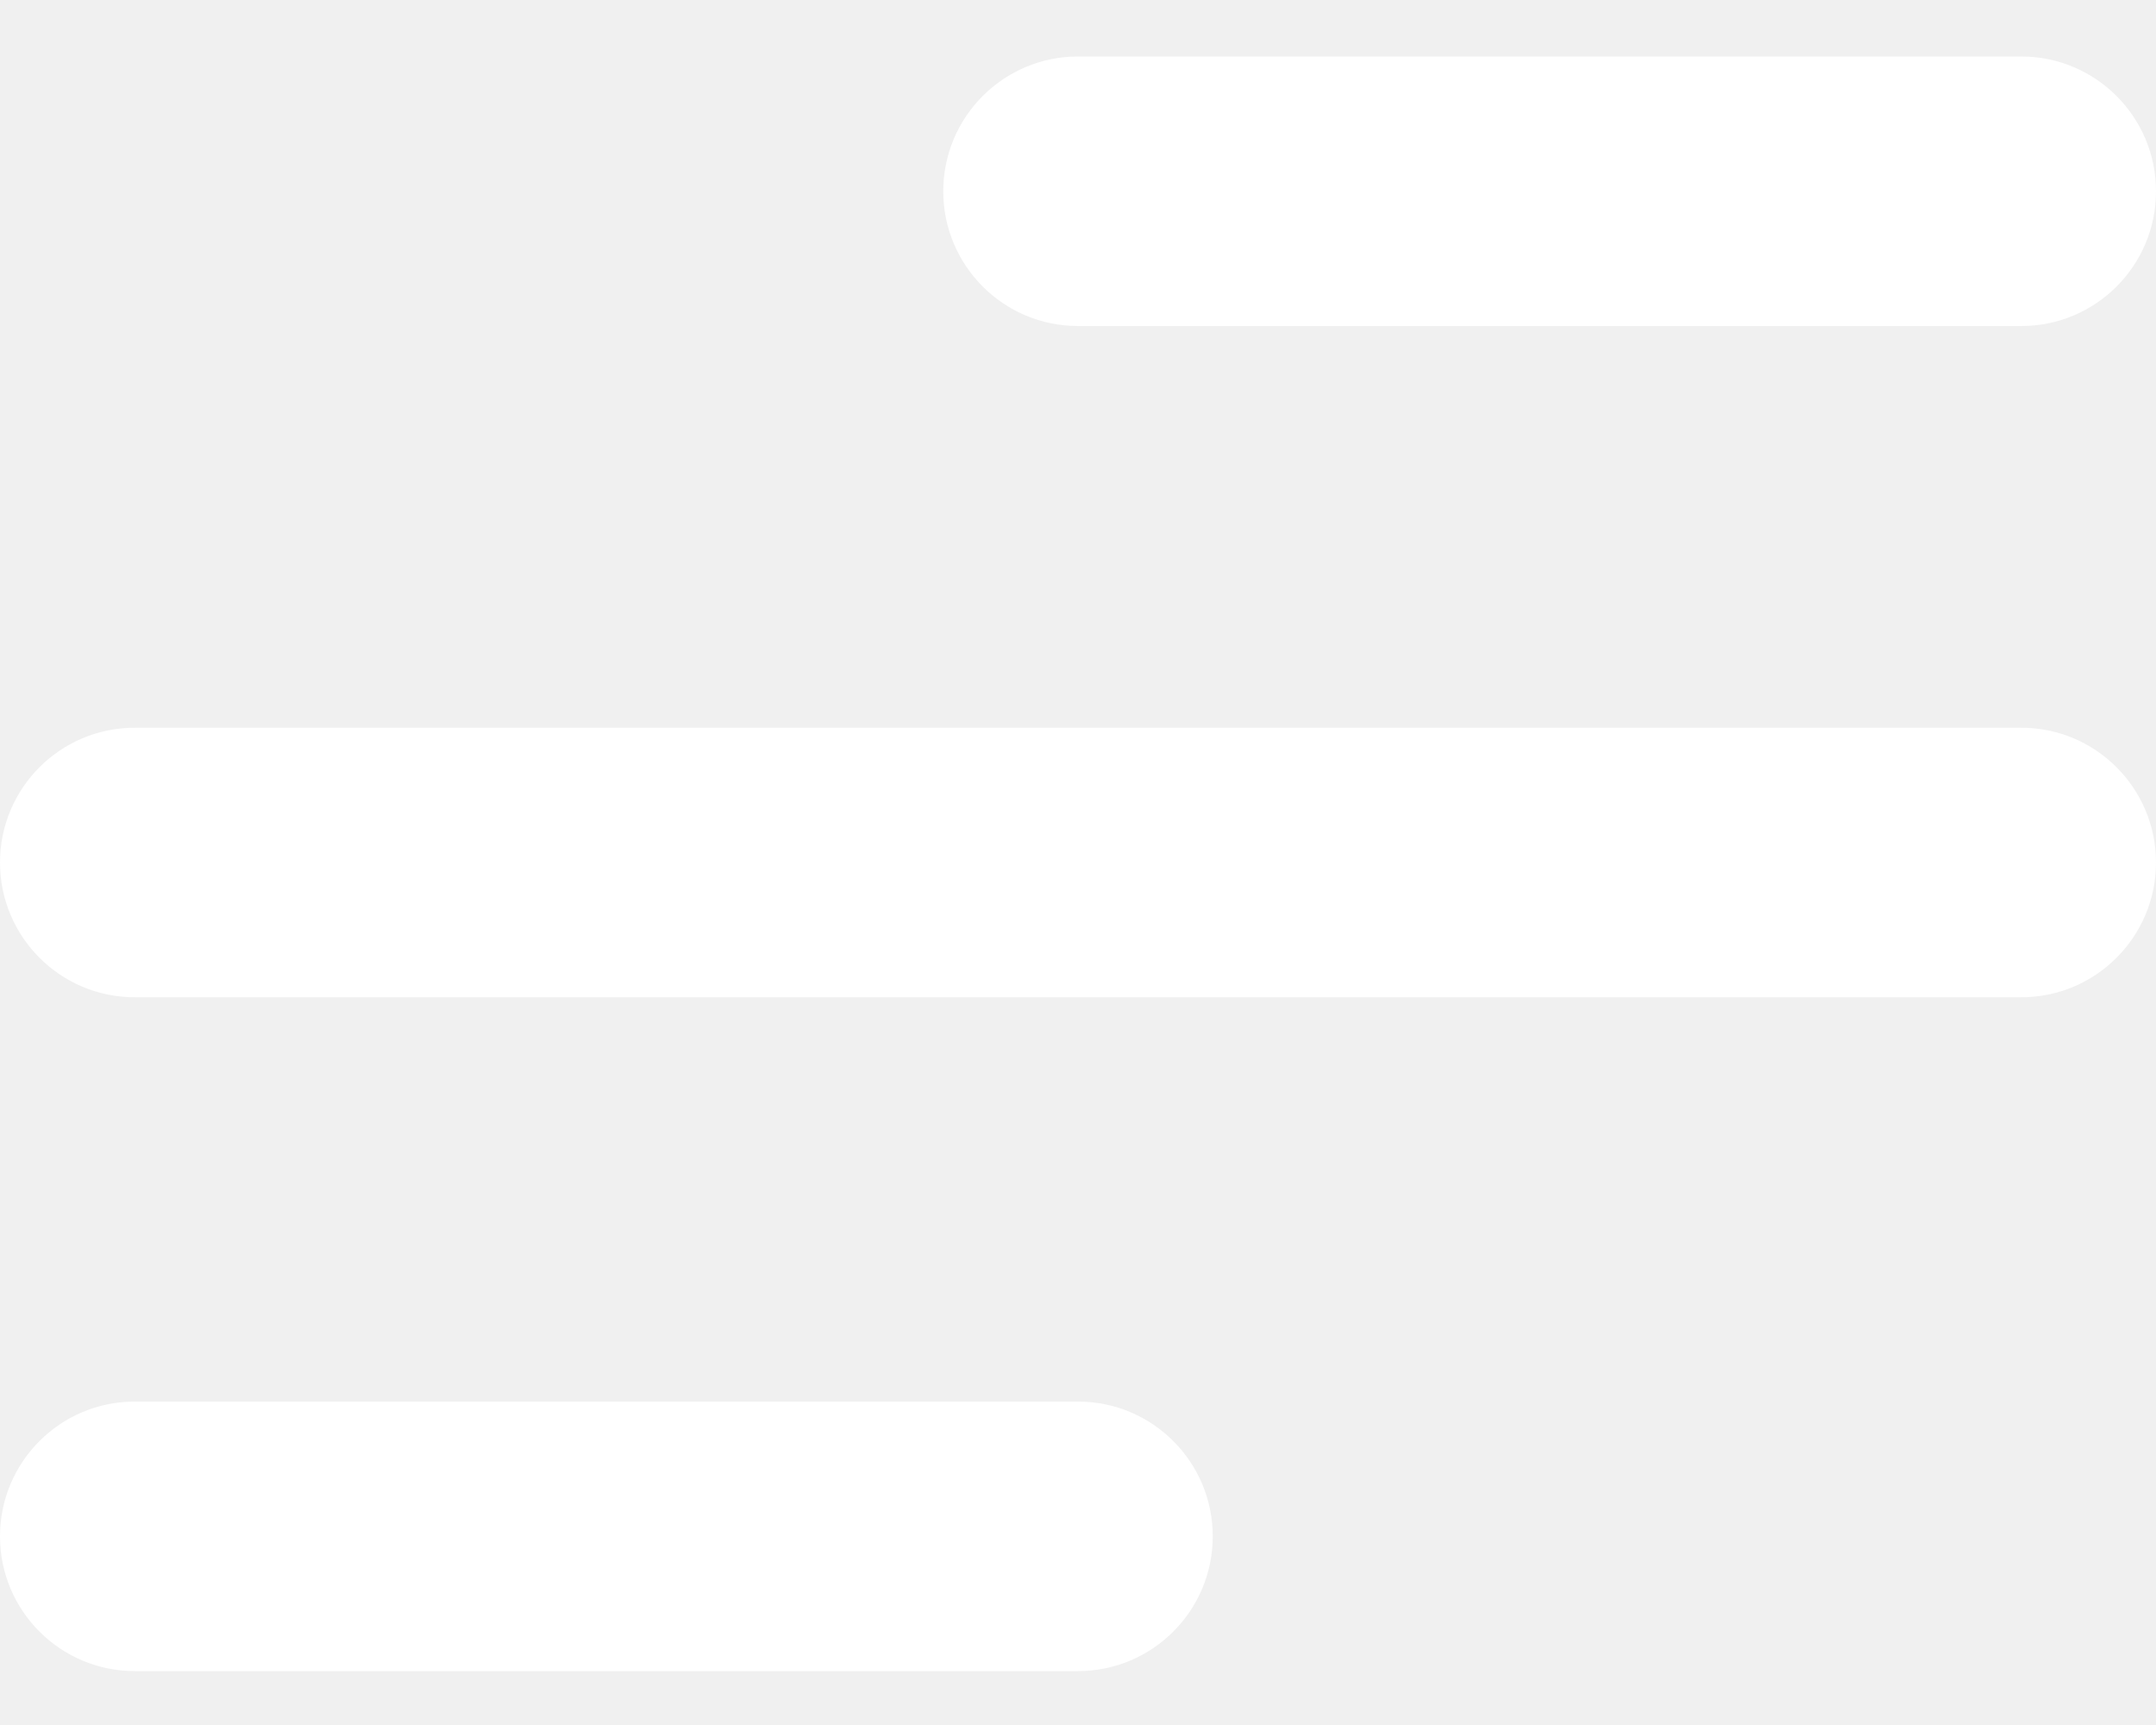
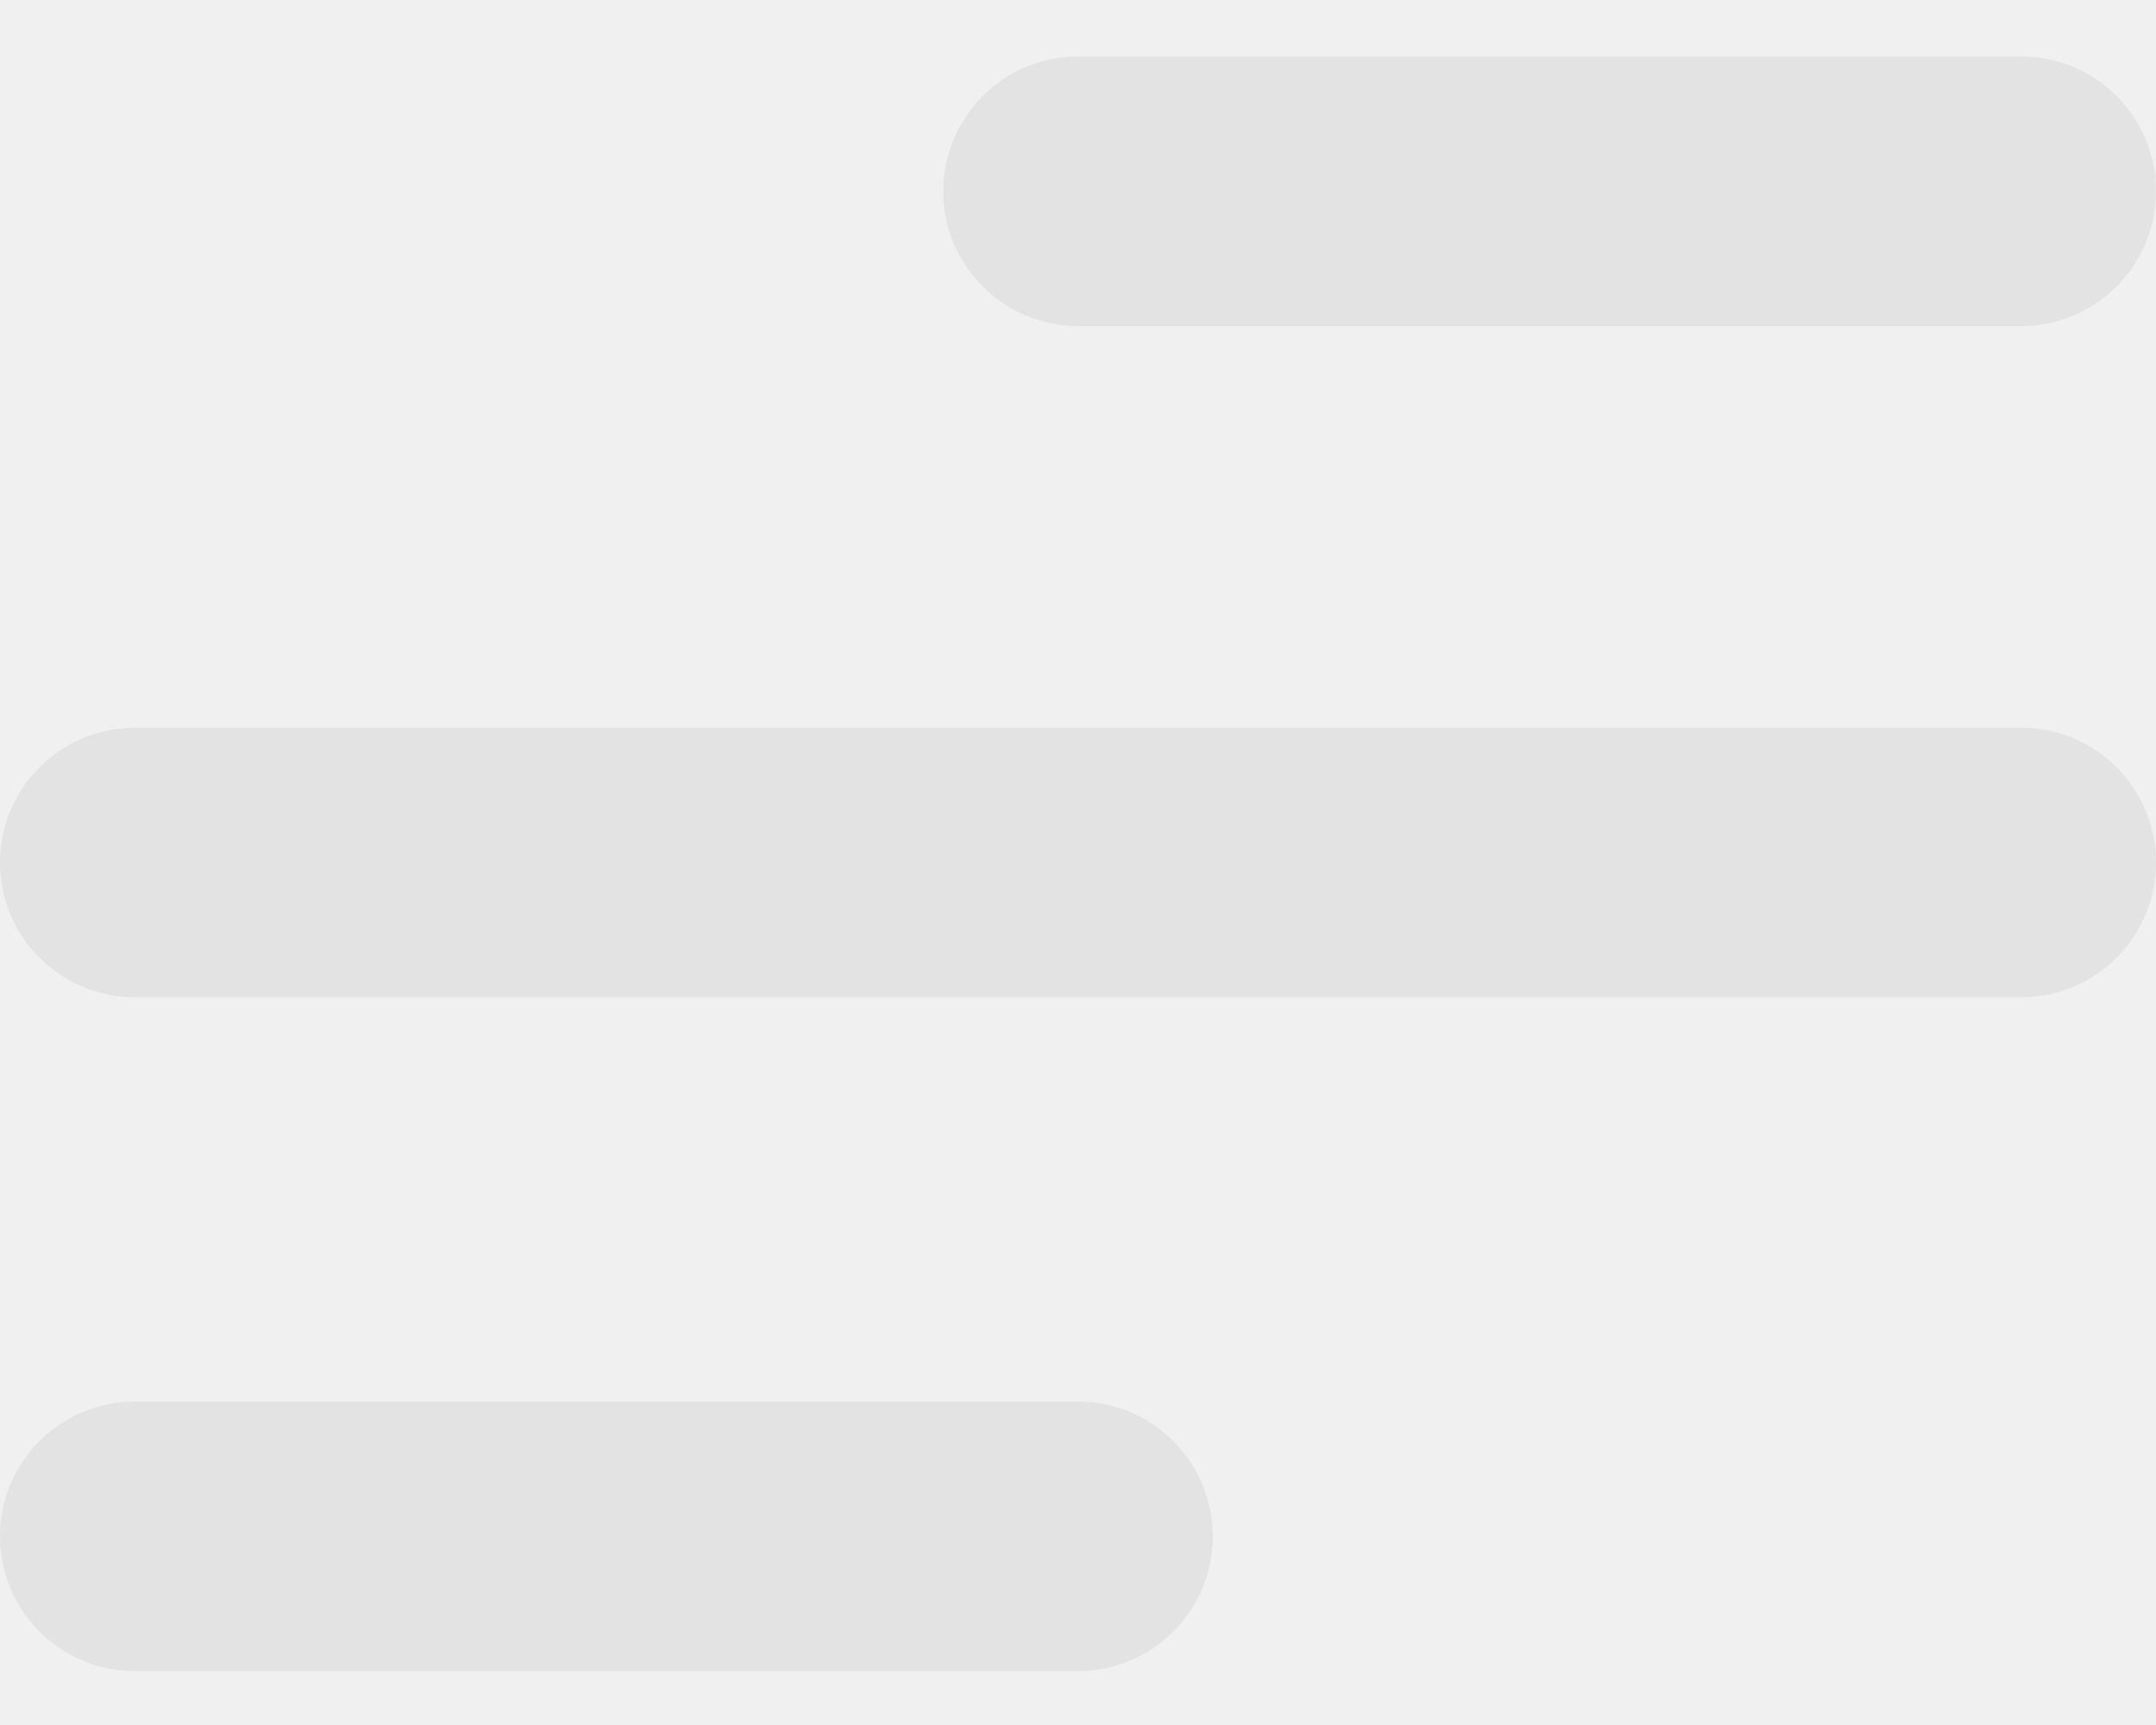
<svg xmlns="http://www.w3.org/2000/svg" width="30" height="24" viewBox="0 0 30 24" fill="none">
-   <path d="M15 23.25H1.875C0.84 23.25 0 22.41 0 21.375C0 20.34 0.84 19.5 1.875 19.5H15C16.035 19.5 16.875 20.34 16.875 21.375C16.875 22.41 16.035 23.25 15 23.25Z" fill="white" />
-   <path d="M28.125 4.536H15C13.965 4.536 13.125 3.696 13.125 2.661C13.125 1.626 13.965 0.786 15 0.786H28.125C29.16 0.786 30 1.626 30 2.661C30 3.698 29.16 4.536 28.125 4.536Z" fill="white" />
-   <path d="M28.125 13.875H1.875C0.84 13.875 0 13.035 0 12C0 10.965 0.84 10.125 1.875 10.125H28.125C29.16 10.125 30 10.965 30 12C30 13.035 29.16 13.875 28.125 13.875Z" fill="white" />
+   <path d="M15 23.25H1.875C0.84 23.25 0 22.41 0 21.375C0 20.34 0.84 19.5 1.875 19.5H15C16.035 19.5 16.875 20.34 16.875 21.375C16.875 22.41 16.035 23.25 15 23.25Z" fill="#e3e3e3" />
+   <path d="M28.125 4.536H15C13.965 4.536 13.125 3.696 13.125 2.661C13.125 1.626 13.965 0.786 15 0.786H28.125C29.16 0.786 30 1.626 30 2.661C30 3.698 29.16 4.536 28.125 4.536Z" fill="#e3e3e3" />
+   <path d="M28.125 13.875H1.875C0.84 13.875 0 13.035 0 12C0 10.965 0.84 10.125 1.875 10.125H28.125C29.16 10.125 30 10.965 30 12C30 13.035 29.16 13.875 28.125 13.875Z" fill="#e3e3e3" />
</svg>
